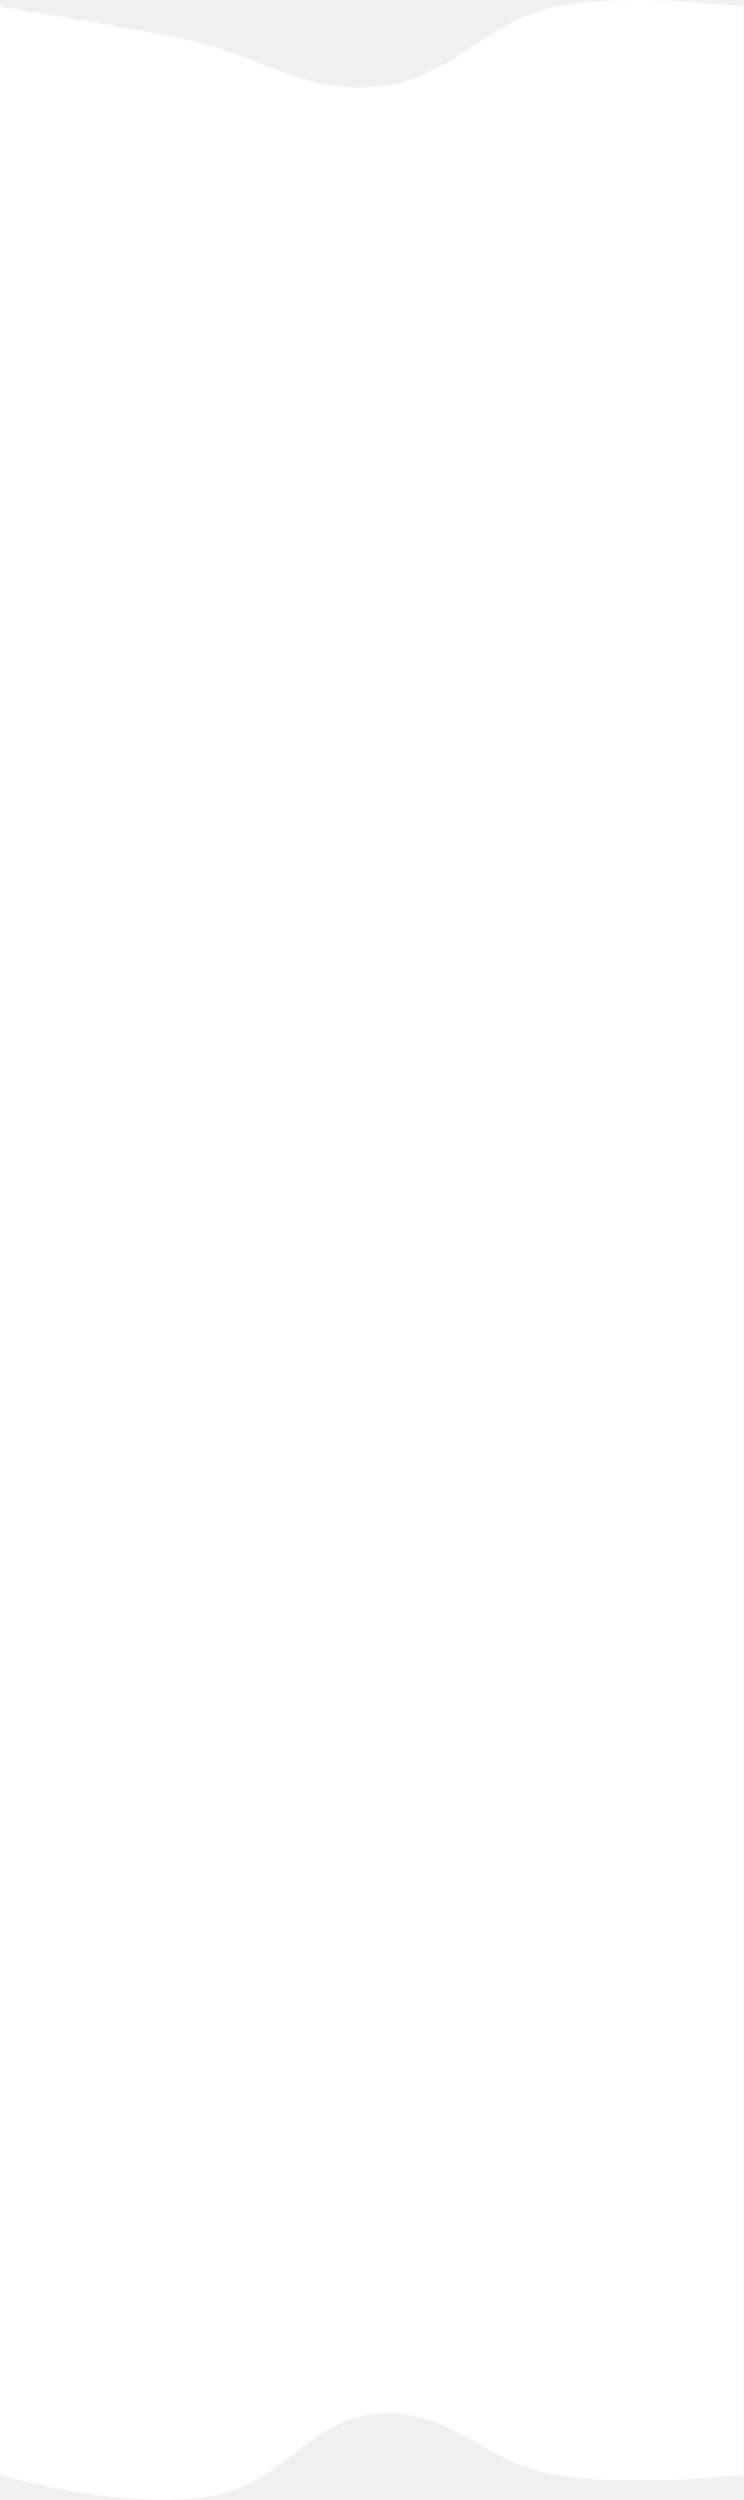
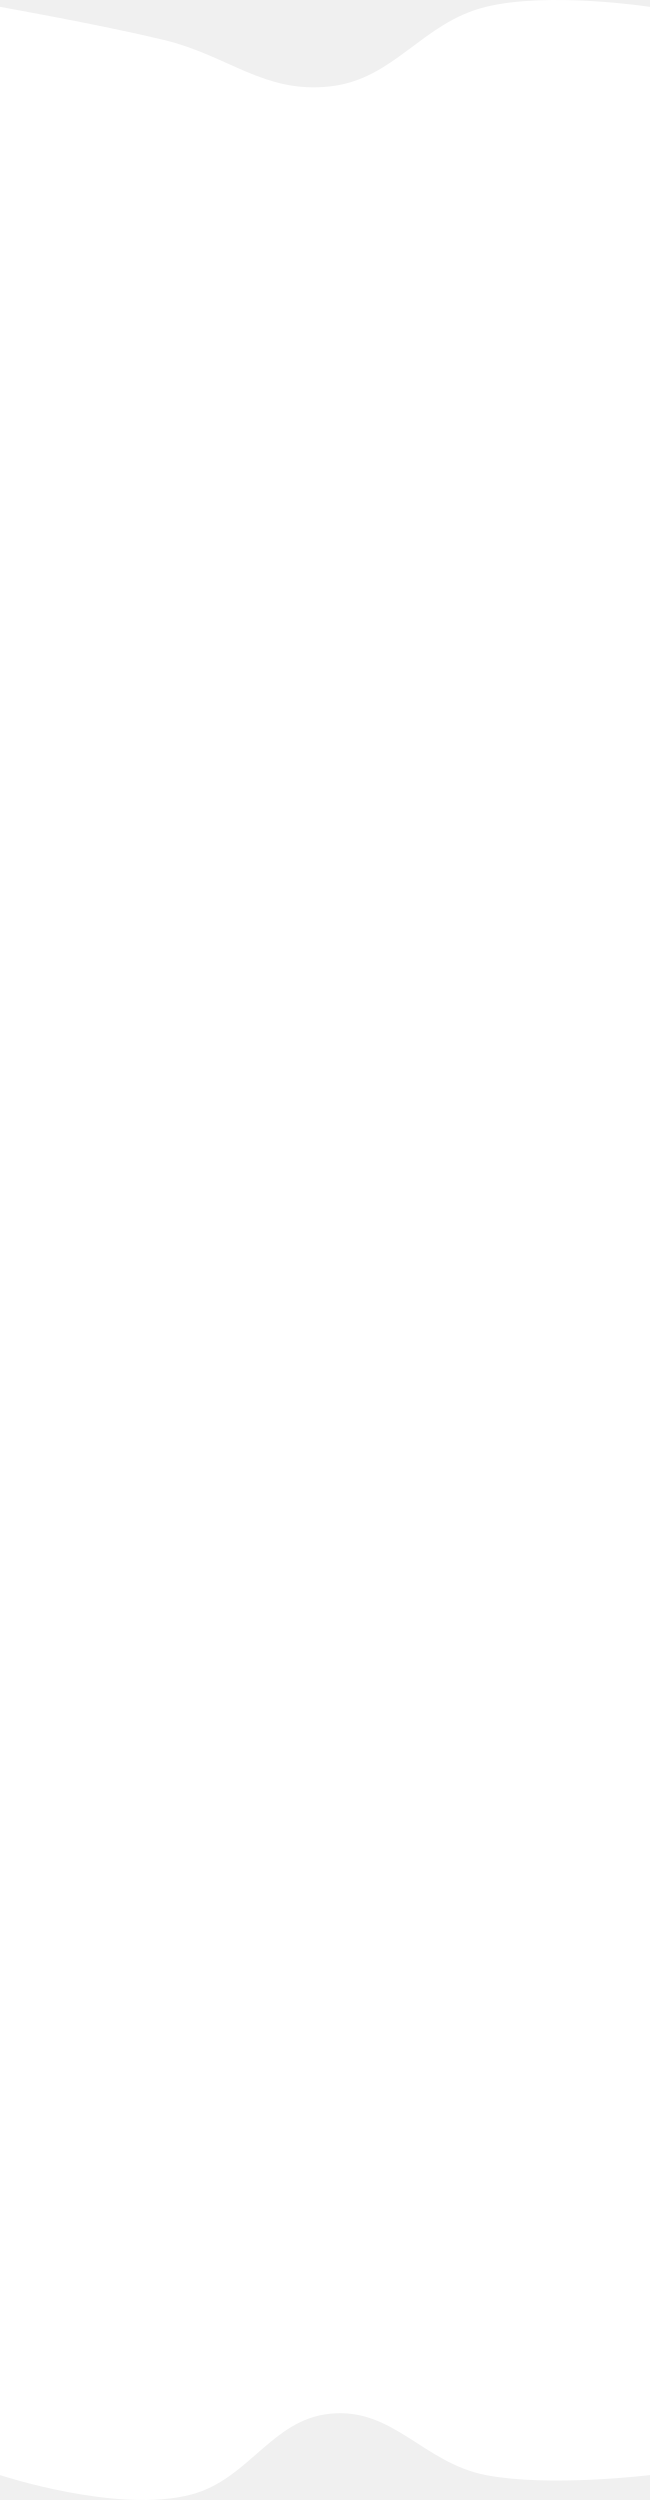
- <svg xmlns="http://www.w3.org/2000/svg" width="390" height="1311" viewBox="0 0 390 1311" fill="none">
-   <path d="M0 3.605C0 3.605 59.897 12.898 98 20.887C137.262 29.118 158.267 49.172 198 45.319C236.86 41.551 253.127 11.827 291.5 3.605C329.36 -4.507 390 3.605 390 3.605V1297.93C390 1297.93 329.583 1304.39 291.5 1297.93C253.873 1291.55 235.899 1262.36 198 1265.75C162.845 1268.9 149.587 1299.93 115 1308.06C70.819 1318.45 0 1297.93 0 1297.93V3.605Z" fill="white" />
+ <svg xmlns="http://www.w3.org/2000/svg" width="390" height="1500" viewBox="0 0 390 1500" fill="none">
+   <path d="M0 4.125C0 4.125 59.897 14.758 98 23.898C137.262 33.316 158.267 56.261 198 51.853C236.86 47.541 253.127 13.532 291.5 4.125C329.36 -5.156 390 4.125 390 4.125V1485.05C390 1485.05 329.583 1492.44 291.5 1485.05C253.873 1477.74 235.899 1444.35 198 1448.23C162.845 1451.83 149.587 1487.33 115 1496.64C70.819 1508.53 0 1485.05 0 1485.05V4.125Z" fill="white" />
</svg>
